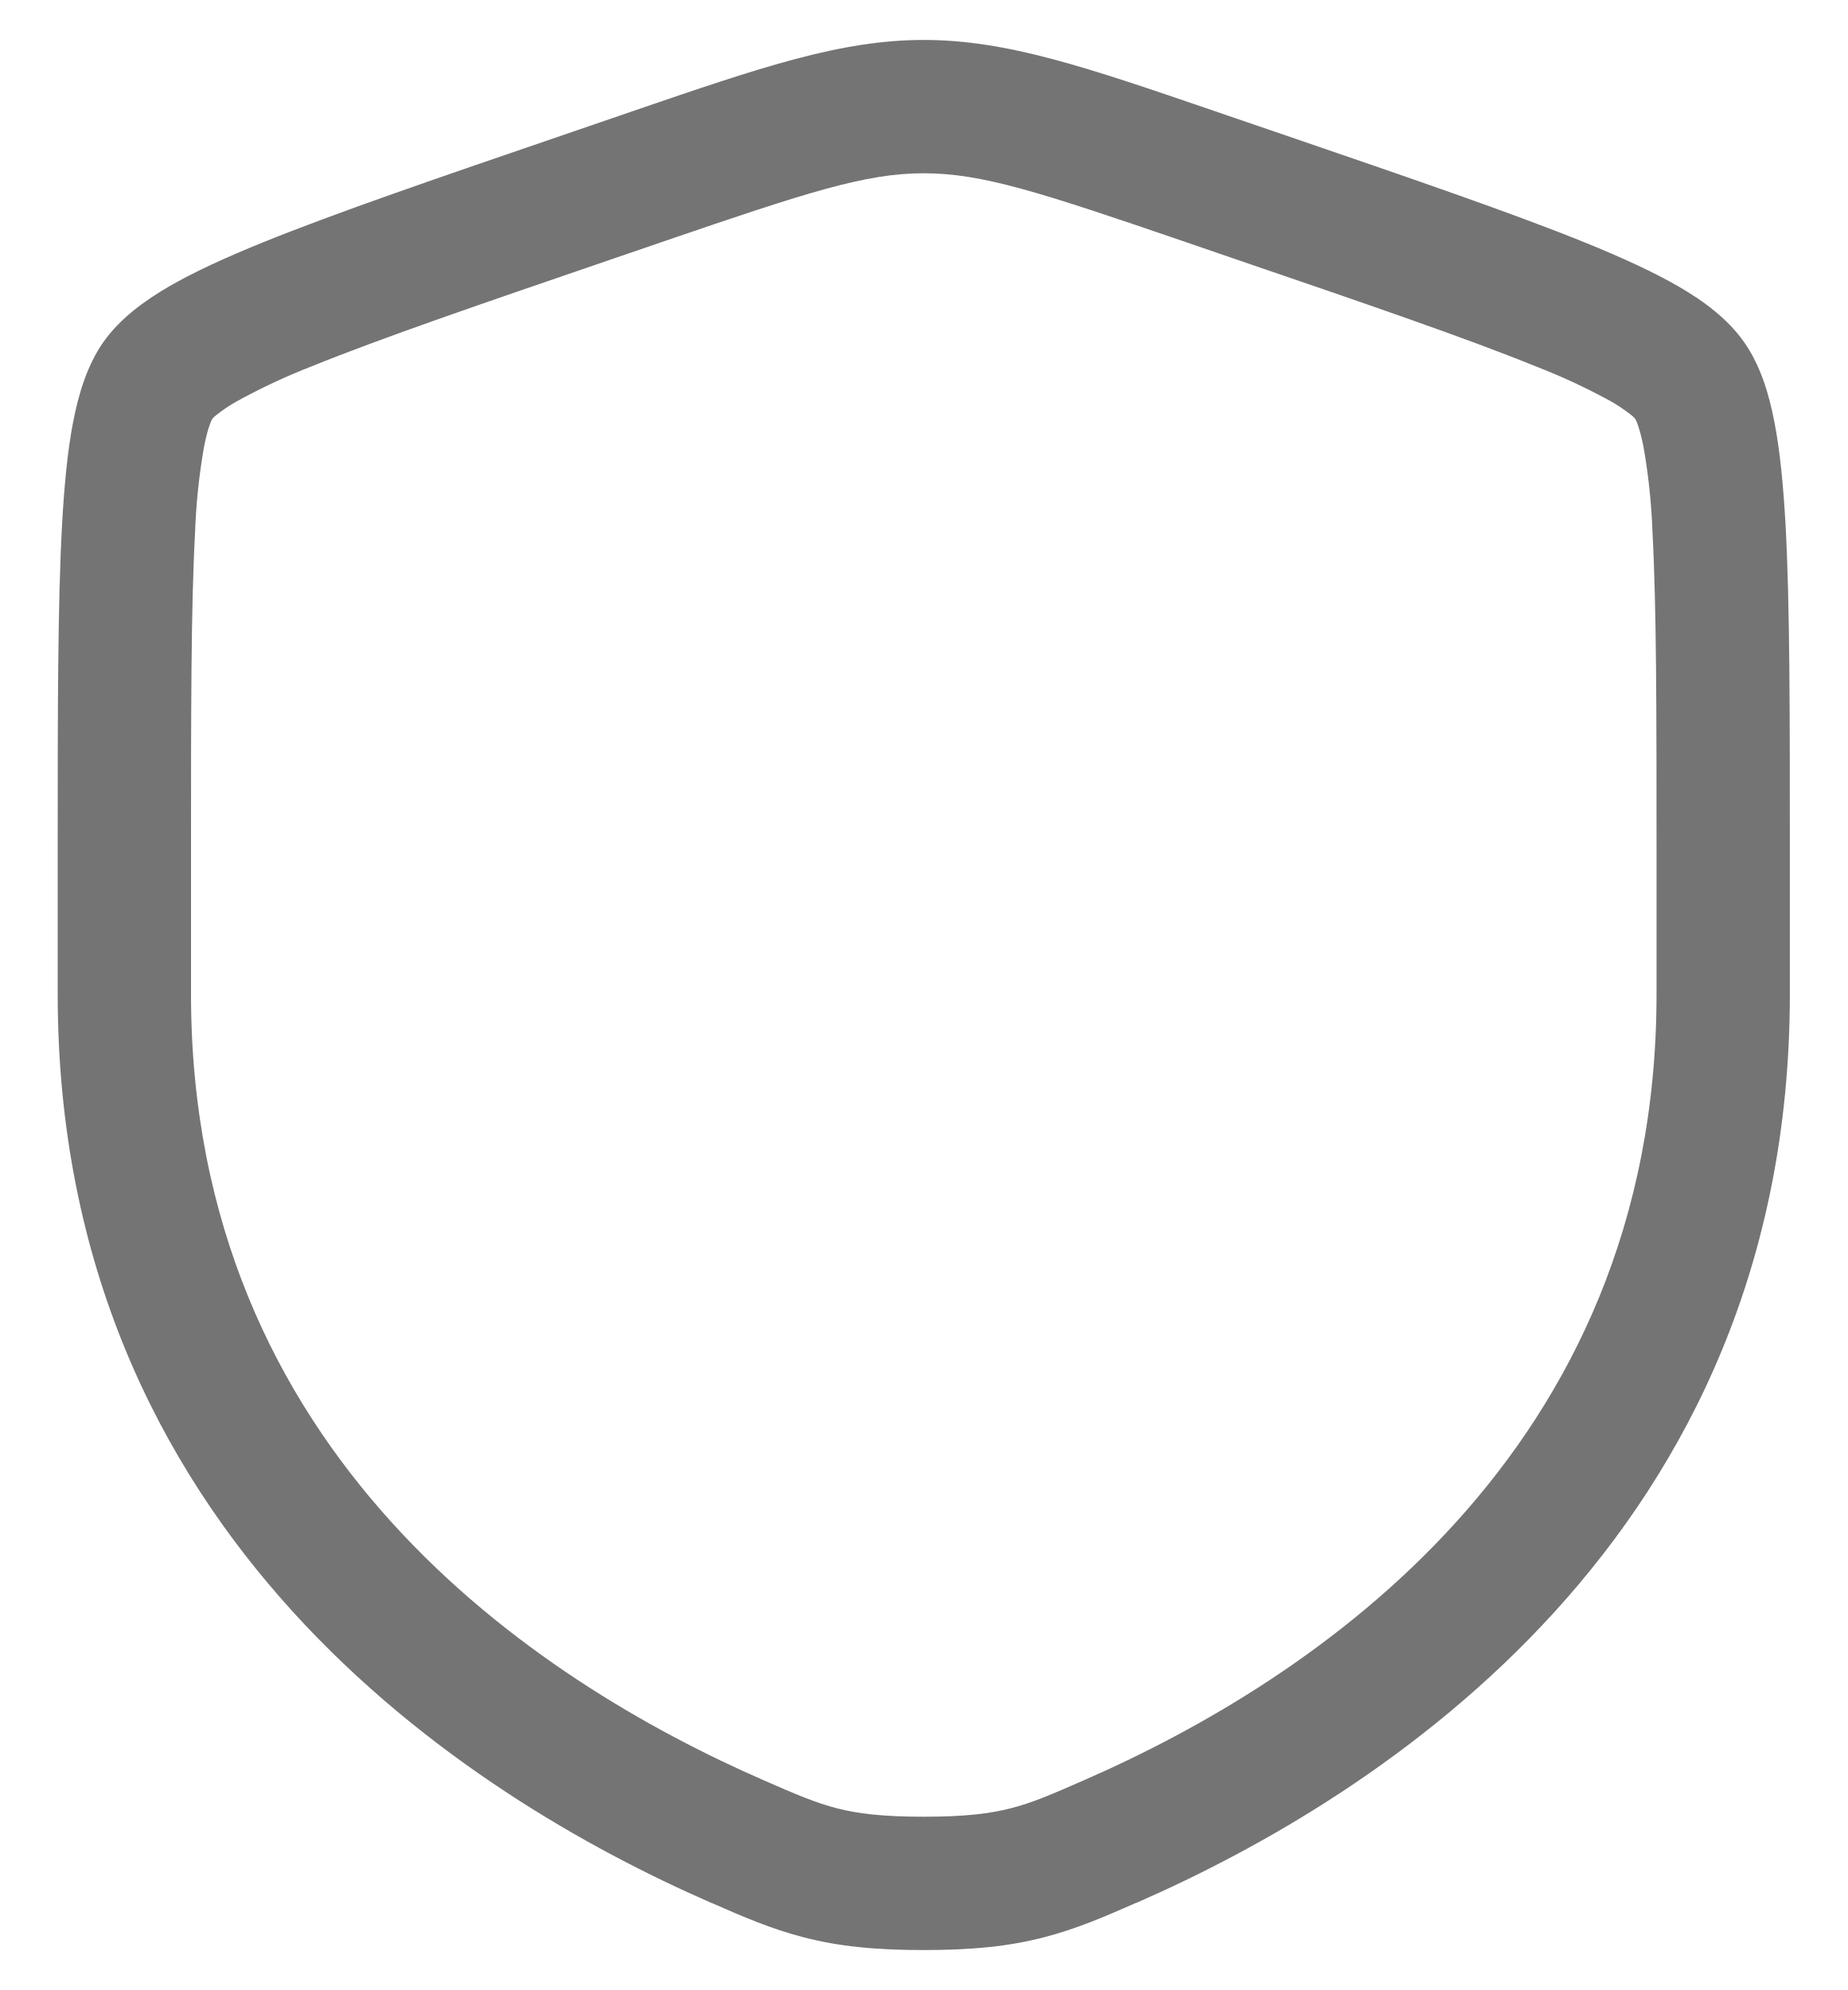
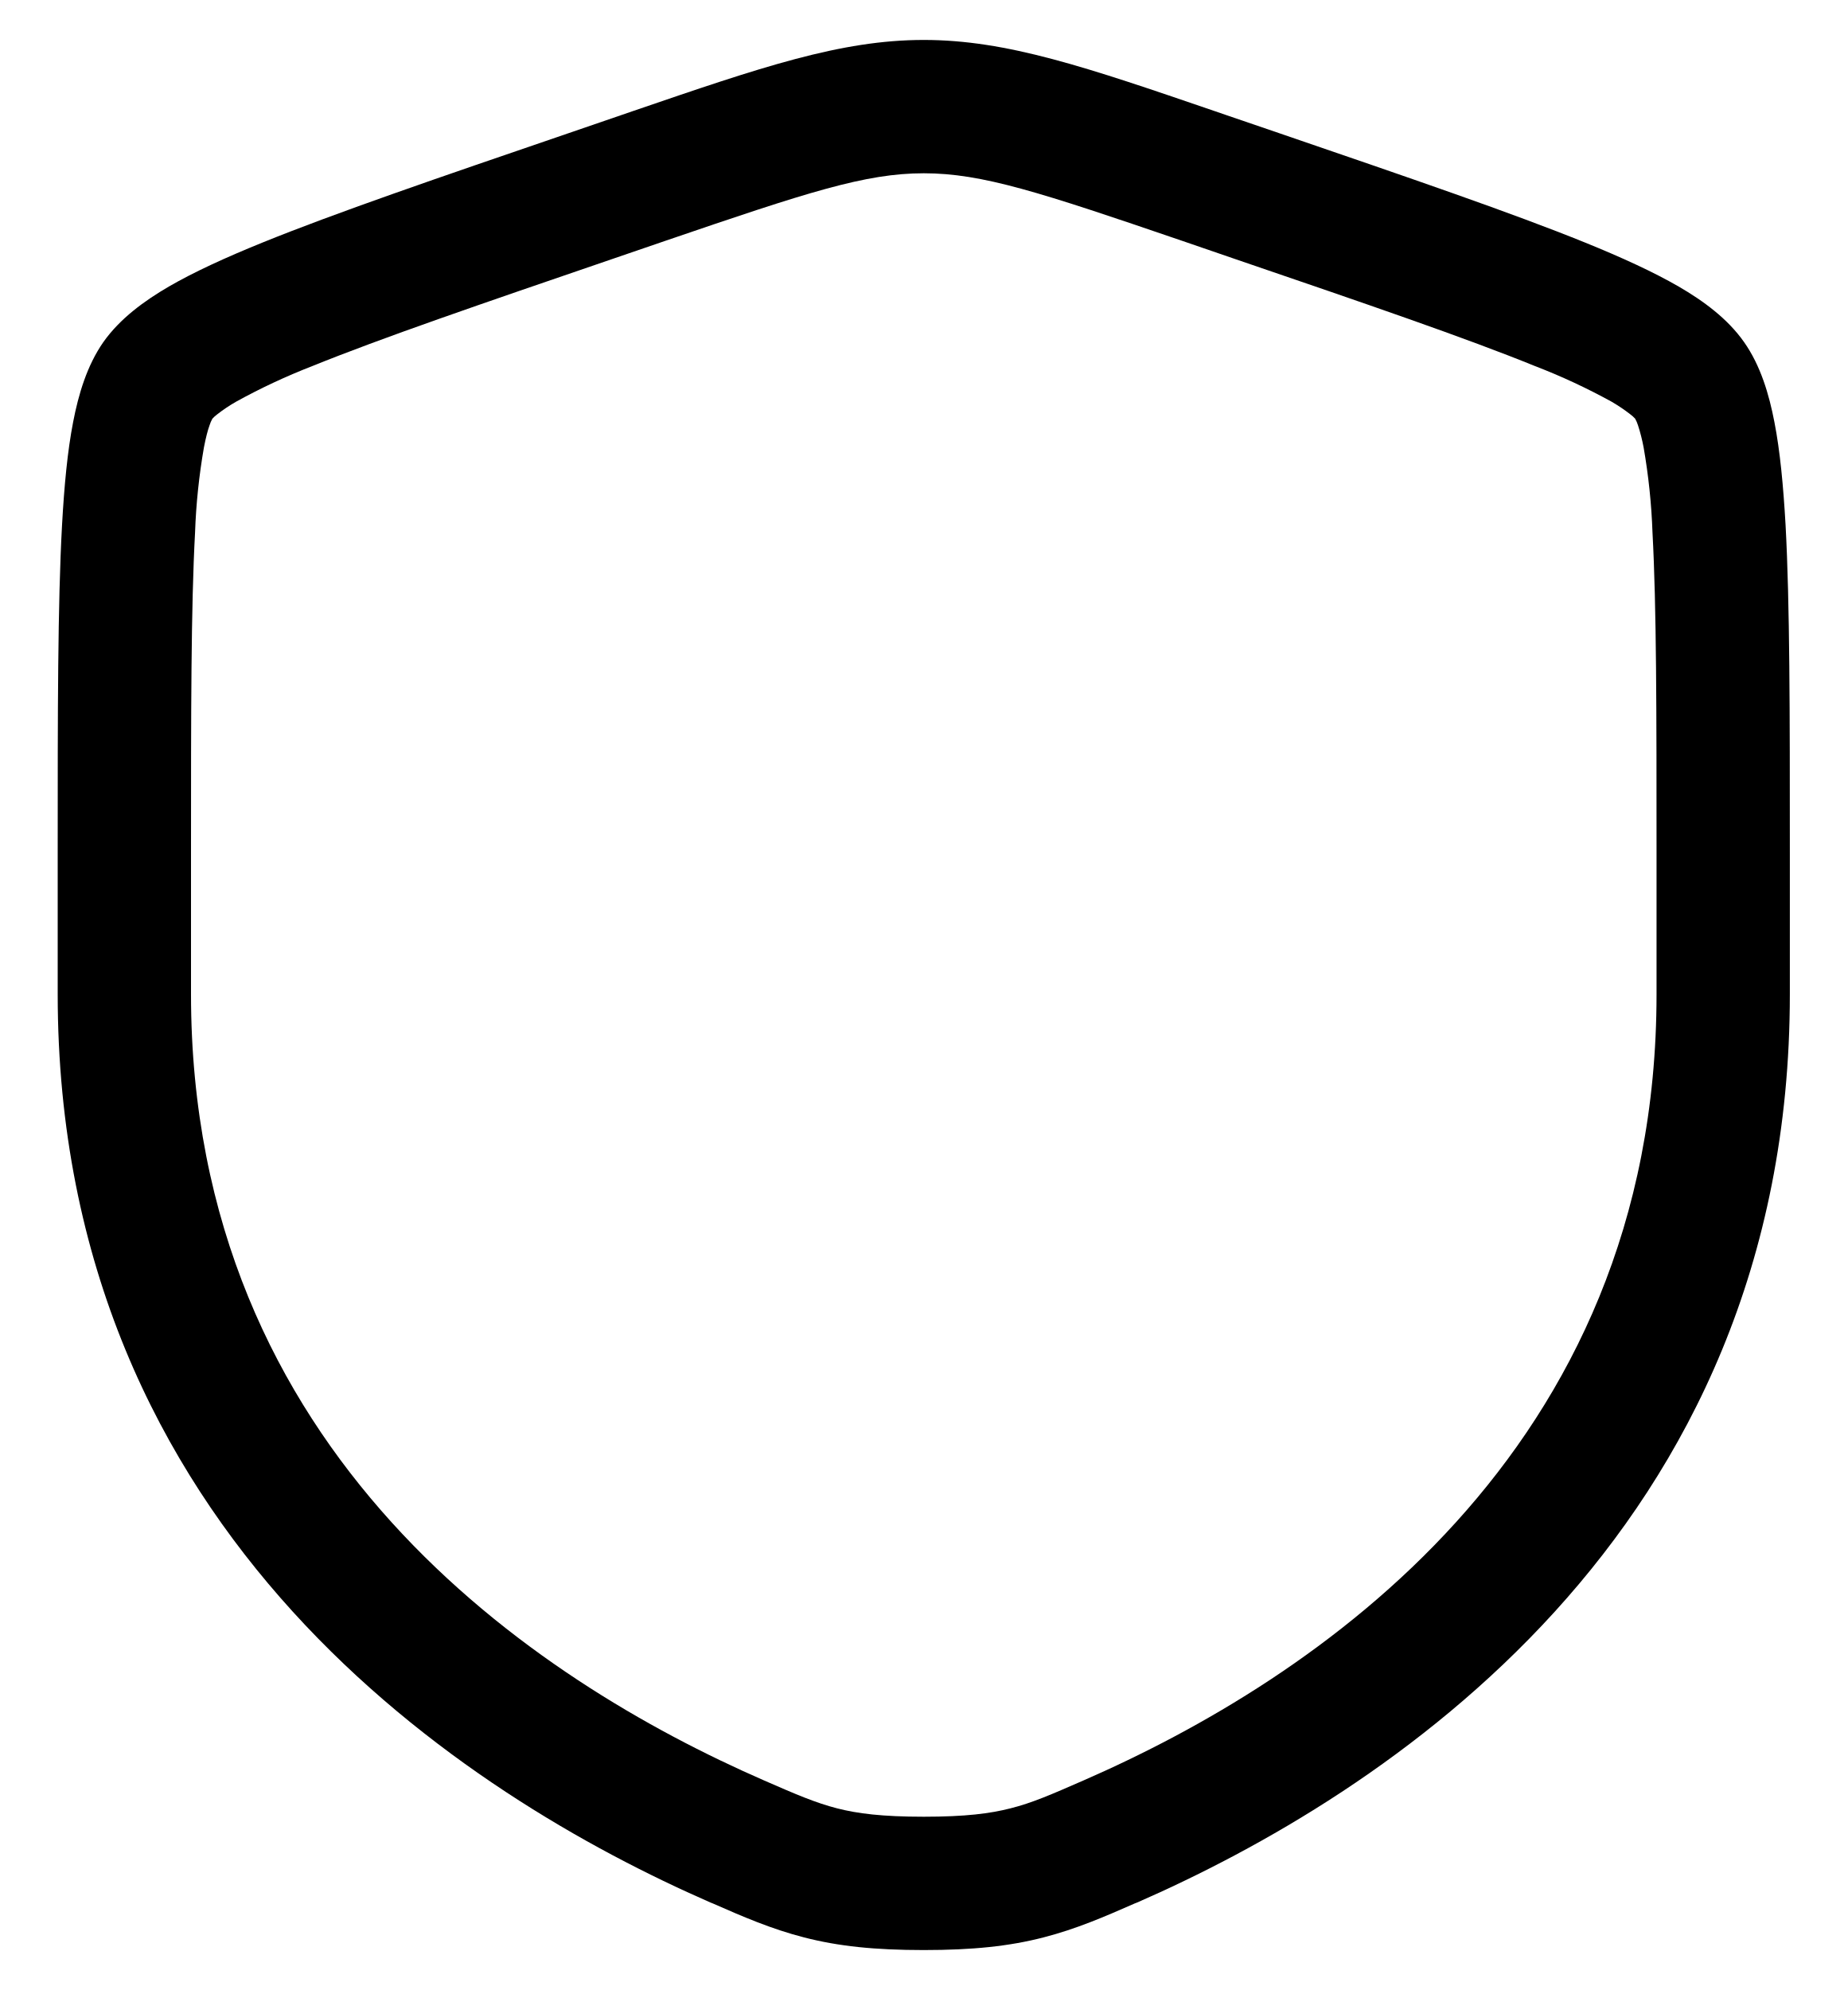
<svg xmlns="http://www.w3.org/2000/svg" width="26" height="28" viewBox="0 0 26 28" fill="none">
-   <path fill-rule="evenodd" clip-rule="evenodd" d="M13 2.438C12.178 2.438 11.369 2.703 9.35 3.393L8.635 3.638C6.744 4.285 5.365 4.758 4.397 5.15C4.026 5.294 3.666 5.462 3.317 5.655C3.227 5.707 3.14 5.765 3.058 5.829C3.033 5.847 3.01 5.868 2.989 5.891C2.972 5.921 2.959 5.952 2.949 5.984C2.924 6.052 2.897 6.155 2.87 6.294C2.801 6.69 2.759 7.09 2.745 7.491C2.688 8.543 2.688 10.01 2.688 12.021V13.989C2.688 20.459 7.525 23.642 10.749 25.05C11.213 25.253 11.481 25.367 11.78 25.444C12.065 25.517 12.412 25.562 13 25.562C13.588 25.562 13.935 25.517 14.22 25.444C14.52 25.369 14.787 25.253 15.251 25.05C18.476 23.642 23.312 20.457 23.312 13.989V12.021C23.312 10.01 23.312 8.543 23.255 7.491C23.241 7.09 23.199 6.69 23.13 6.294C23.11 6.189 23.084 6.085 23.051 5.984C23.041 5.952 23.028 5.921 23.011 5.891C22.99 5.868 22.967 5.847 22.942 5.829C22.86 5.765 22.773 5.707 22.683 5.654C22.334 5.462 21.974 5.294 21.602 5.151C20.635 4.758 19.256 4.285 17.365 3.639L16.649 3.393C14.631 2.703 13.822 2.438 13 2.438ZM8.904 1.564C10.709 0.946 11.829 0.562 13 0.562C14.171 0.562 15.291 0.946 17.096 1.564L17.256 1.619L18.005 1.875C19.856 2.509 21.286 2.999 22.309 3.414C22.824 3.623 23.267 3.826 23.624 4.032C23.968 4.232 24.311 4.481 24.545 4.815C24.776 5.144 24.896 5.549 24.971 5.94C25.05 6.345 25.096 6.831 25.128 7.39C25.188 8.498 25.188 10.018 25.188 11.988V13.989C25.188 21.615 19.427 25.271 16.003 26.769L15.969 26.782C15.544 26.969 15.144 27.142 14.685 27.26C14.201 27.385 13.686 27.438 13 27.438C12.312 27.438 11.8 27.385 11.315 27.26C10.856 27.142 10.456 26.969 10.031 26.782L9.998 26.769C6.572 25.271 0.812 21.615 0.812 13.988V11.988C0.812 10.018 0.812 8.498 0.873 7.389C0.904 6.831 0.95 6.345 1.029 5.939C1.104 5.549 1.224 5.144 1.454 4.814C1.689 4.481 2.033 4.232 2.376 4.032C2.732 3.826 3.176 3.623 3.691 3.414C4.714 2.999 6.144 2.509 7.995 1.876L8.744 1.619L8.904 1.564Z" fill="#747474" />
+   <path fill-rule="evenodd" clip-rule="evenodd" d="M13 2.438C12.178 2.438 11.369 2.703 9.35 3.393L8.635 3.638C6.744 4.285 5.365 4.758 4.397 5.15C4.026 5.294 3.666 5.462 3.317 5.655C3.227 5.707 3.14 5.765 3.058 5.829C3.033 5.847 3.01 5.868 2.989 5.891C2.972 5.921 2.959 5.952 2.949 5.984C2.924 6.052 2.897 6.155 2.87 6.294C2.801 6.69 2.759 7.09 2.745 7.491C2.688 8.543 2.688 10.01 2.688 12.021V13.989C2.688 20.459 7.525 23.642 10.749 25.05C11.213 25.253 11.481 25.367 11.78 25.444C12.065 25.517 12.412 25.562 13 25.562C13.588 25.562 13.935 25.517 14.22 25.444C14.52 25.369 14.787 25.253 15.251 25.05C18.476 23.642 23.312 20.457 23.312 13.989V12.021C23.312 10.01 23.312 8.543 23.255 7.491C23.241 7.09 23.199 6.69 23.13 6.294C23.11 6.189 23.084 6.085 23.051 5.984C23.041 5.952 23.028 5.921 23.011 5.891C22.99 5.868 22.967 5.847 22.942 5.829C22.86 5.765 22.773 5.707 22.683 5.654C22.334 5.462 21.974 5.294 21.602 5.151C20.635 4.758 19.256 4.285 17.365 3.639L16.649 3.393C14.631 2.703 13.822 2.438 13 2.438ZM8.904 1.564C10.709 0.946 11.829 0.562 13 0.562C14.171 0.562 15.291 0.946 17.096 1.564L17.256 1.619L18.005 1.875C19.856 2.509 21.286 2.999 22.309 3.414C22.824 3.623 23.267 3.826 23.624 4.032C23.968 4.232 24.311 4.481 24.545 4.815C24.776 5.144 24.896 5.549 24.971 5.94C25.05 6.345 25.096 6.831 25.128 7.39C25.188 8.498 25.188 10.018 25.188 11.988V13.989C25.188 21.615 19.427 25.271 16.003 26.769L15.969 26.782C15.544 26.969 15.144 27.142 14.685 27.26C14.201 27.385 13.686 27.438 13 27.438C12.312 27.438 11.8 27.385 11.315 27.26C10.856 27.142 10.456 26.969 10.031 26.782L9.998 26.769C6.572 25.271 0.812 21.615 0.812 13.988V11.988C0.812 10.018 0.812 8.498 0.873 7.389C0.904 6.831 0.95 6.345 1.029 5.939C1.104 5.549 1.224 5.144 1.454 4.814C1.689 4.481 2.033 4.232 2.376 4.032C2.732 3.826 3.176 3.623 3.691 3.414C4.714 2.999 6.144 2.509 7.995 1.876L8.744 1.619L8.904 1.564Z" fill="currentColor" />
</svg>
